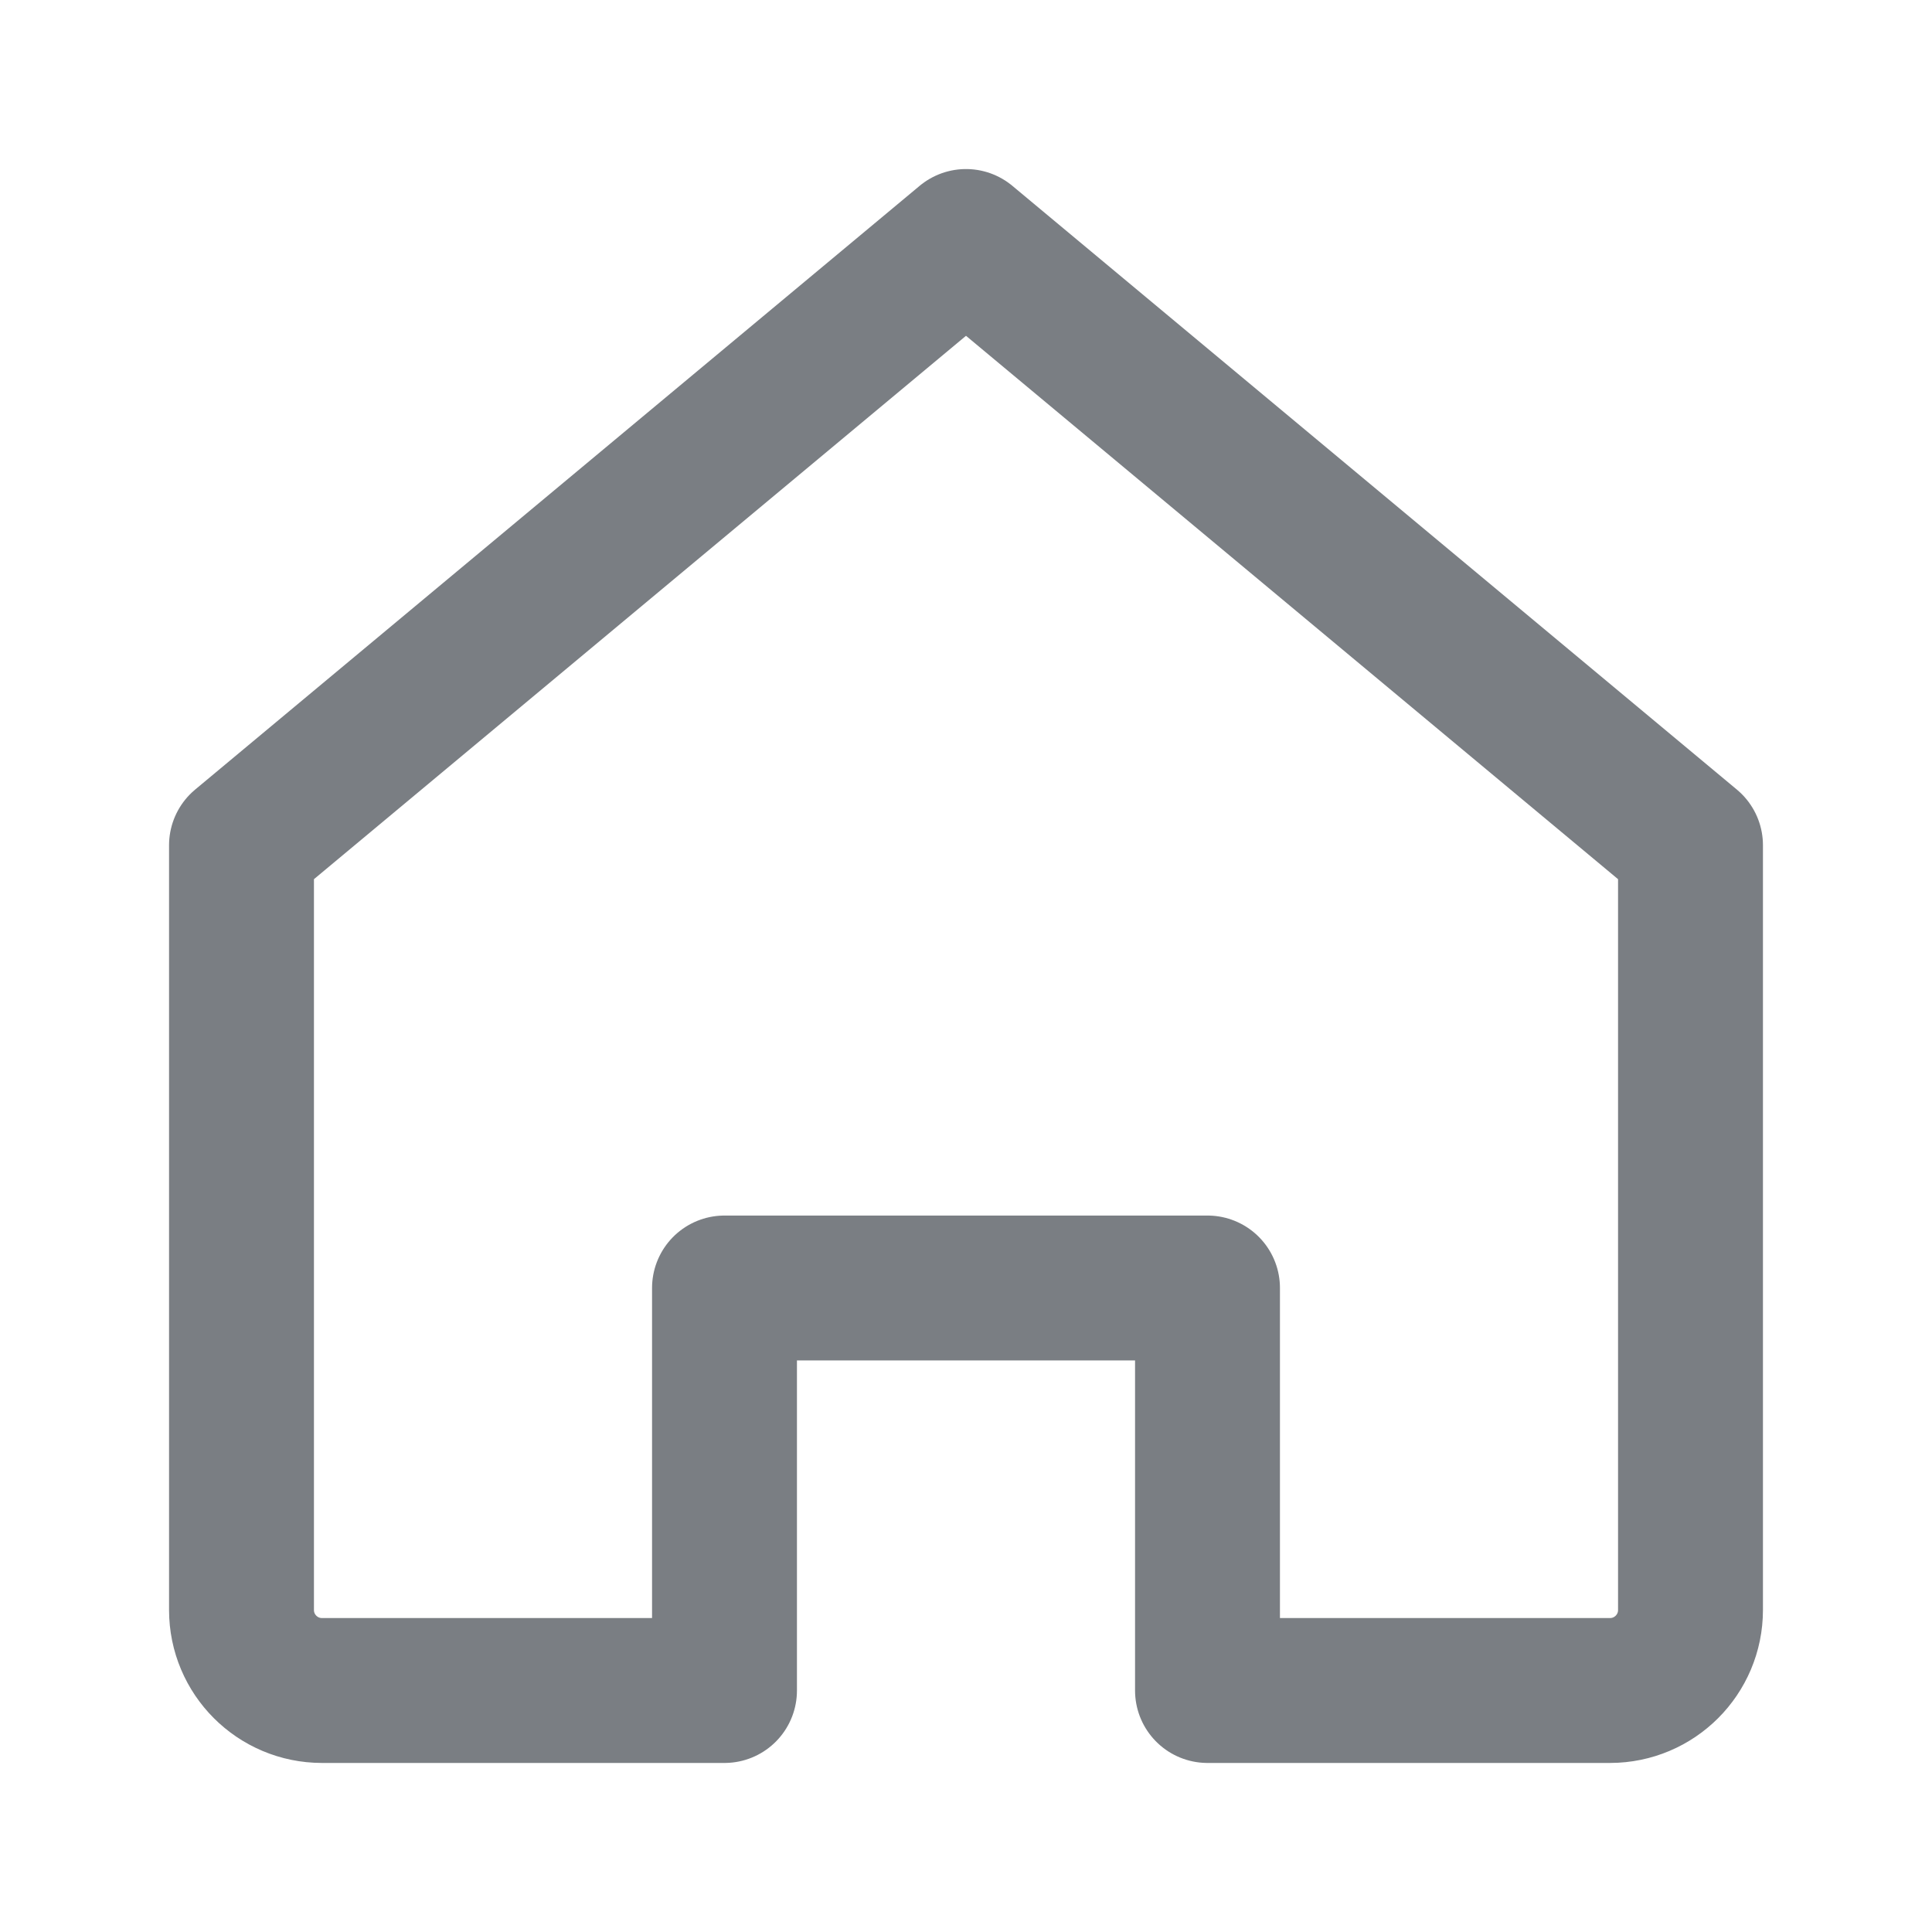
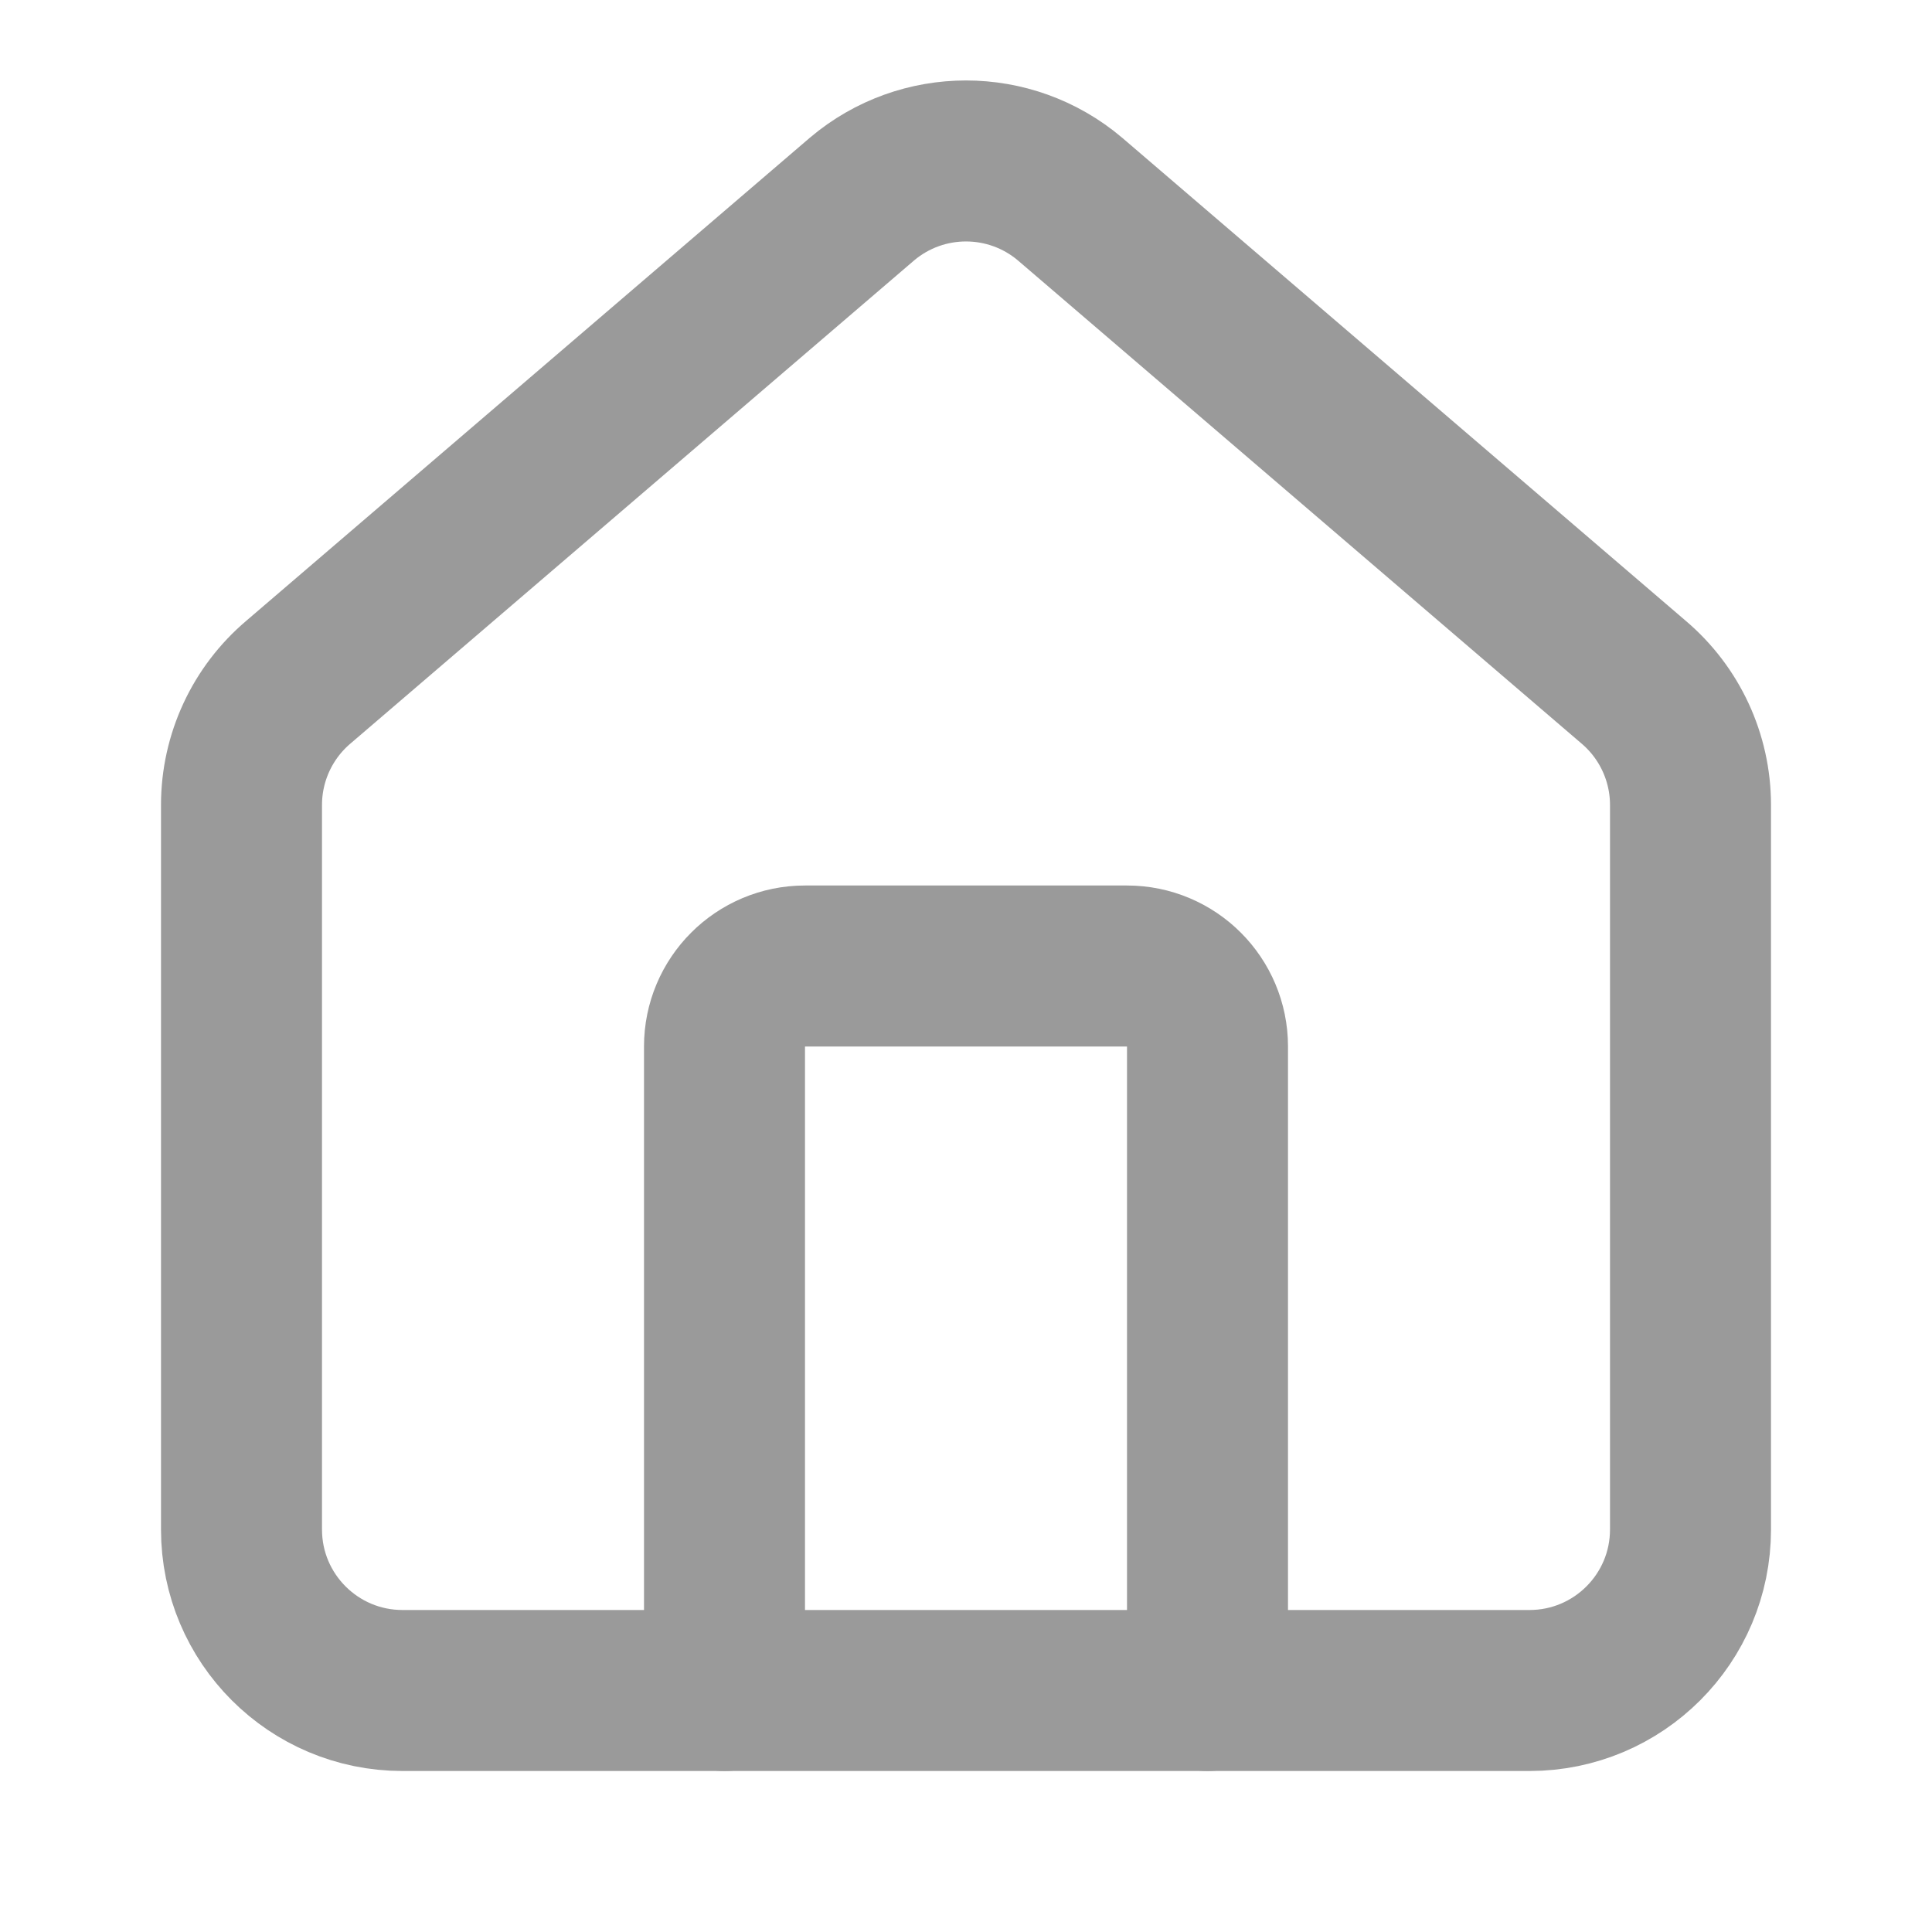
- <svg xmlns="http://www.w3.org/2000/svg" viewBox="0 0 24 24" fill="none" stroke="#7A7E83" stroke-width="1.8" stroke-linecap="round" stroke-linejoin="round">
-   <path d="M3 10.5L12 3l9 7.5V20a1 1 0 0 1-1 1H15v-5h-6v5H4a1 1 0 0 1-1-1V10.5z" />
+ <svg xmlns="http://www.w3.org/2000/svg" viewBox="0 0 24 24" fill="none" stroke="#9A9A9A" stroke-width="2" stroke-linecap="round" stroke-linejoin="round">
+   <path d="M15 21v-8a1 1 0 0 0-1-1h-4a1 1 0 0 0-1 1v8" />
+   <path d="M3 10a2 2 0 0 1 .709-1.528l7-6a2 2 0 0 1 2.582 0l7 6A2 2 0 0 1 21 10v9a2 2 0 0 1-2 2H5a2 2 0 0 1-2-2z" />
</svg>
